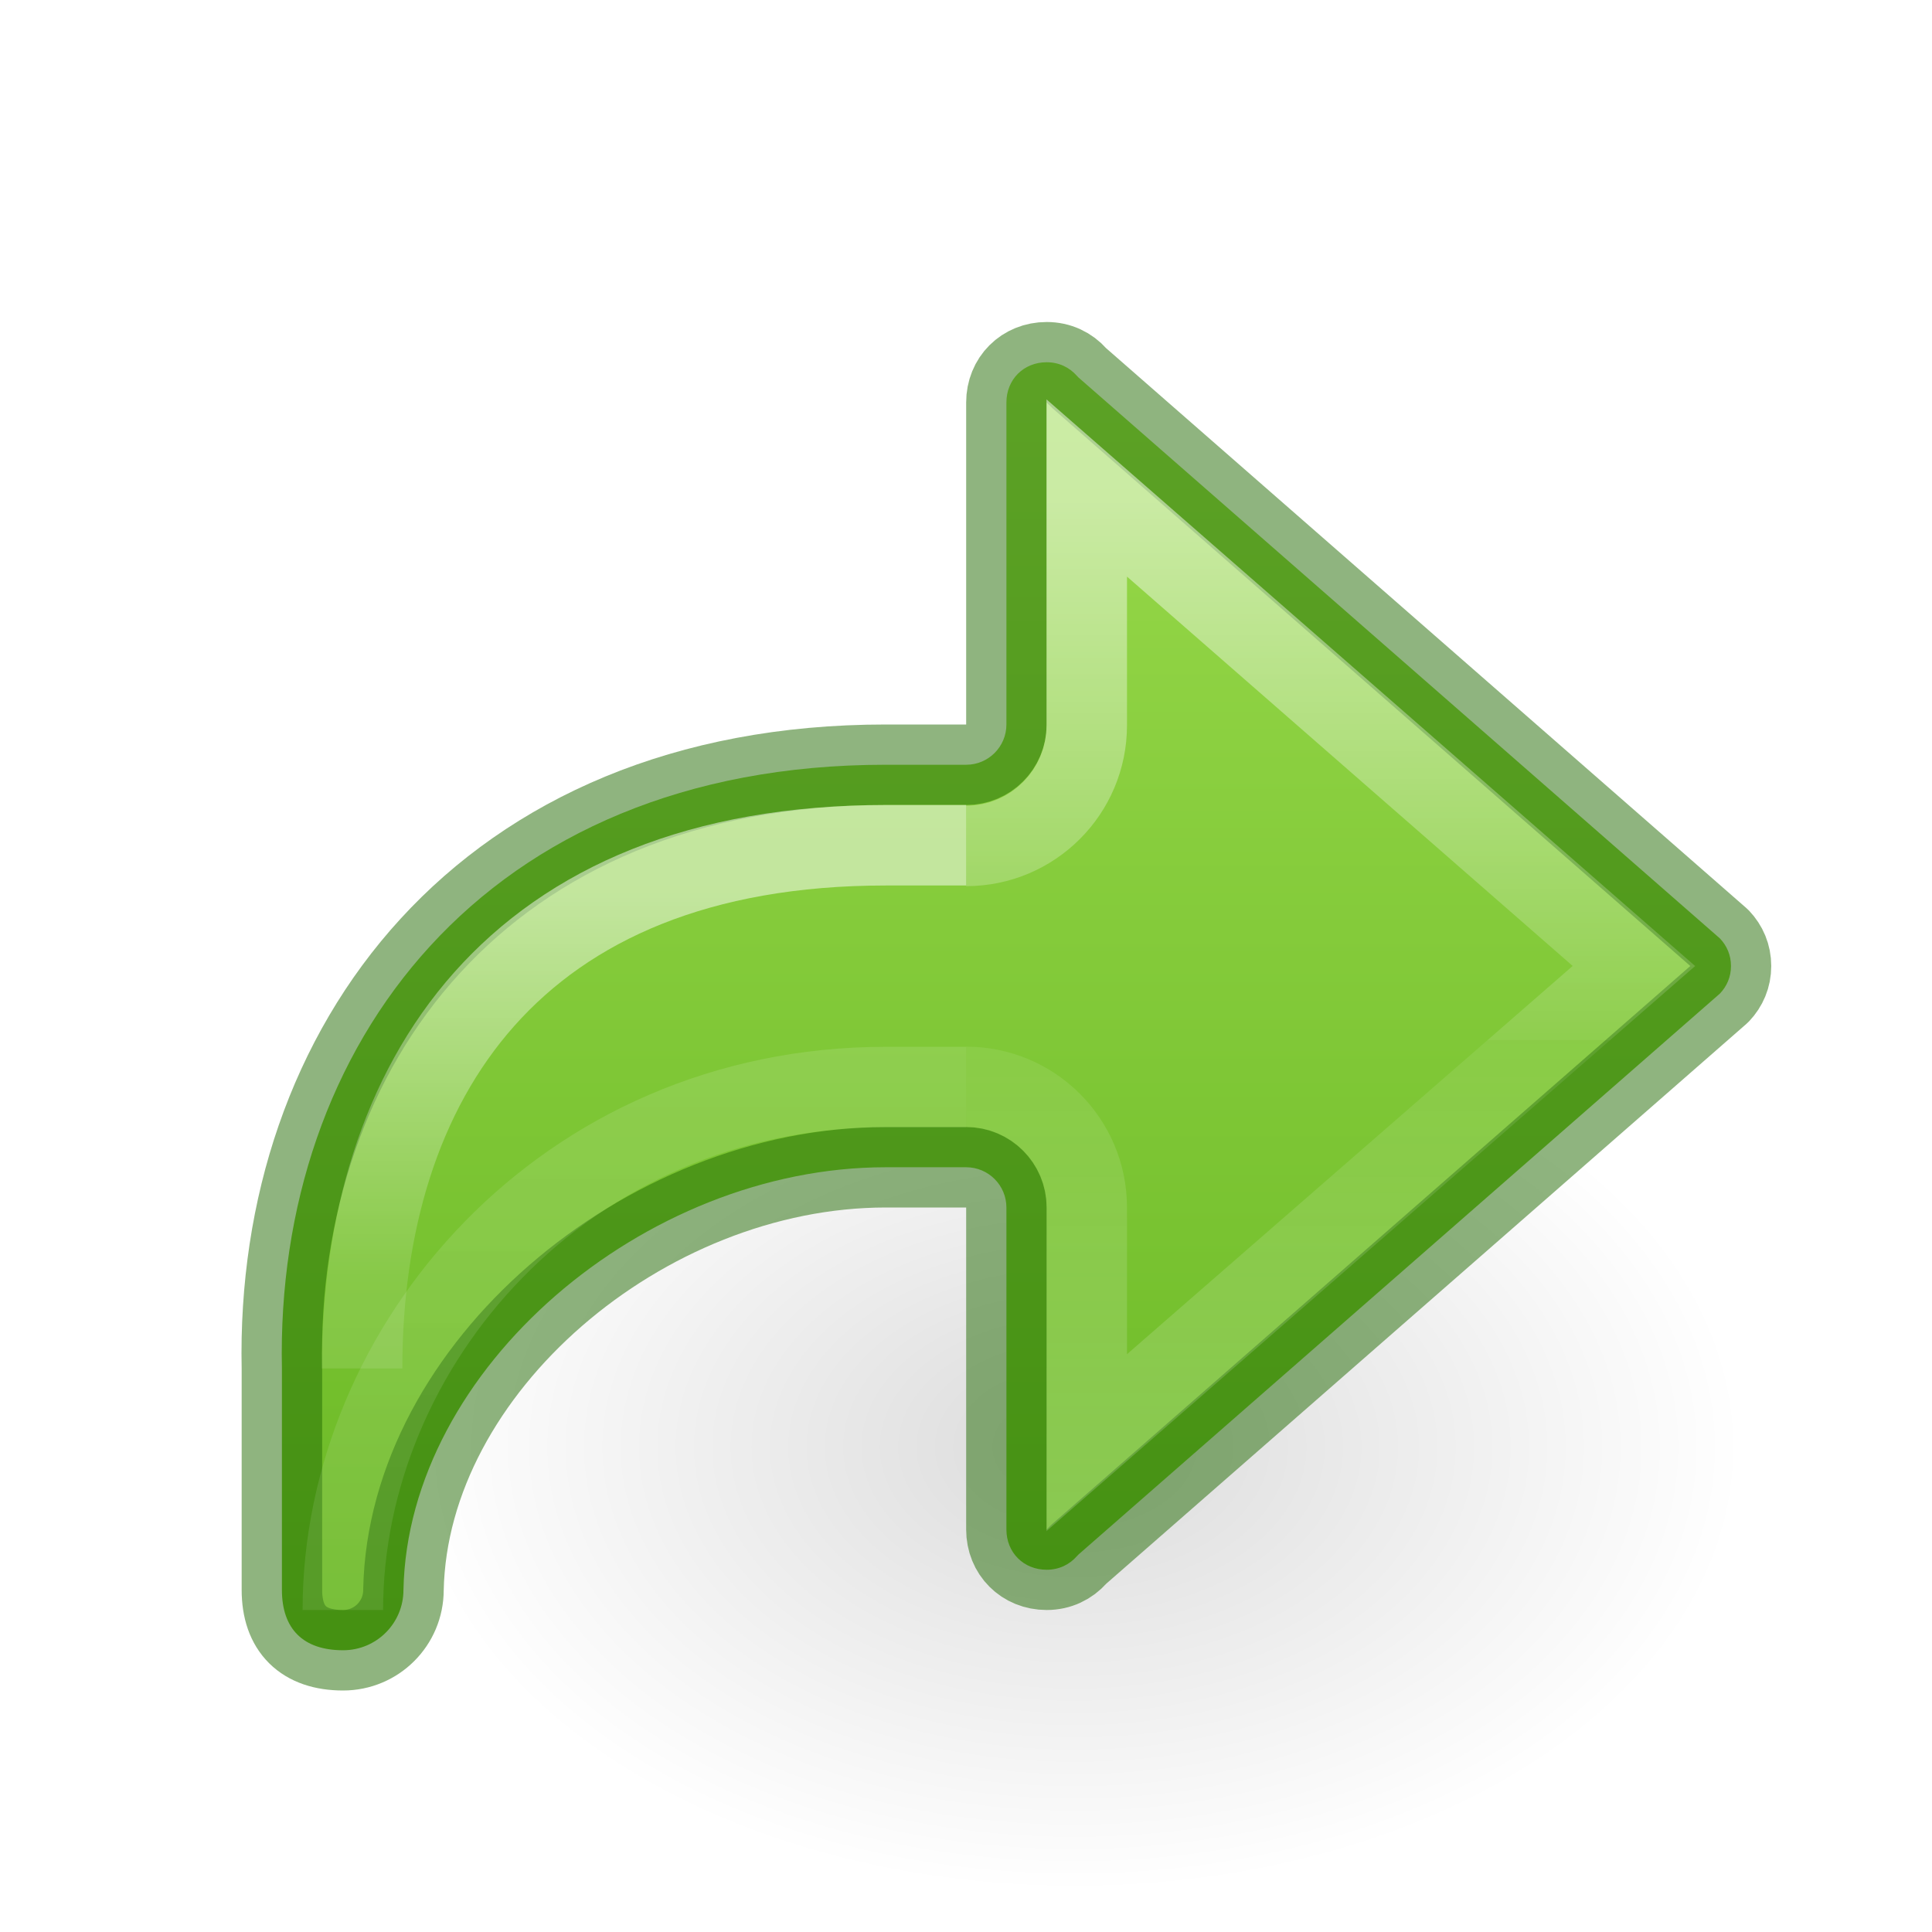
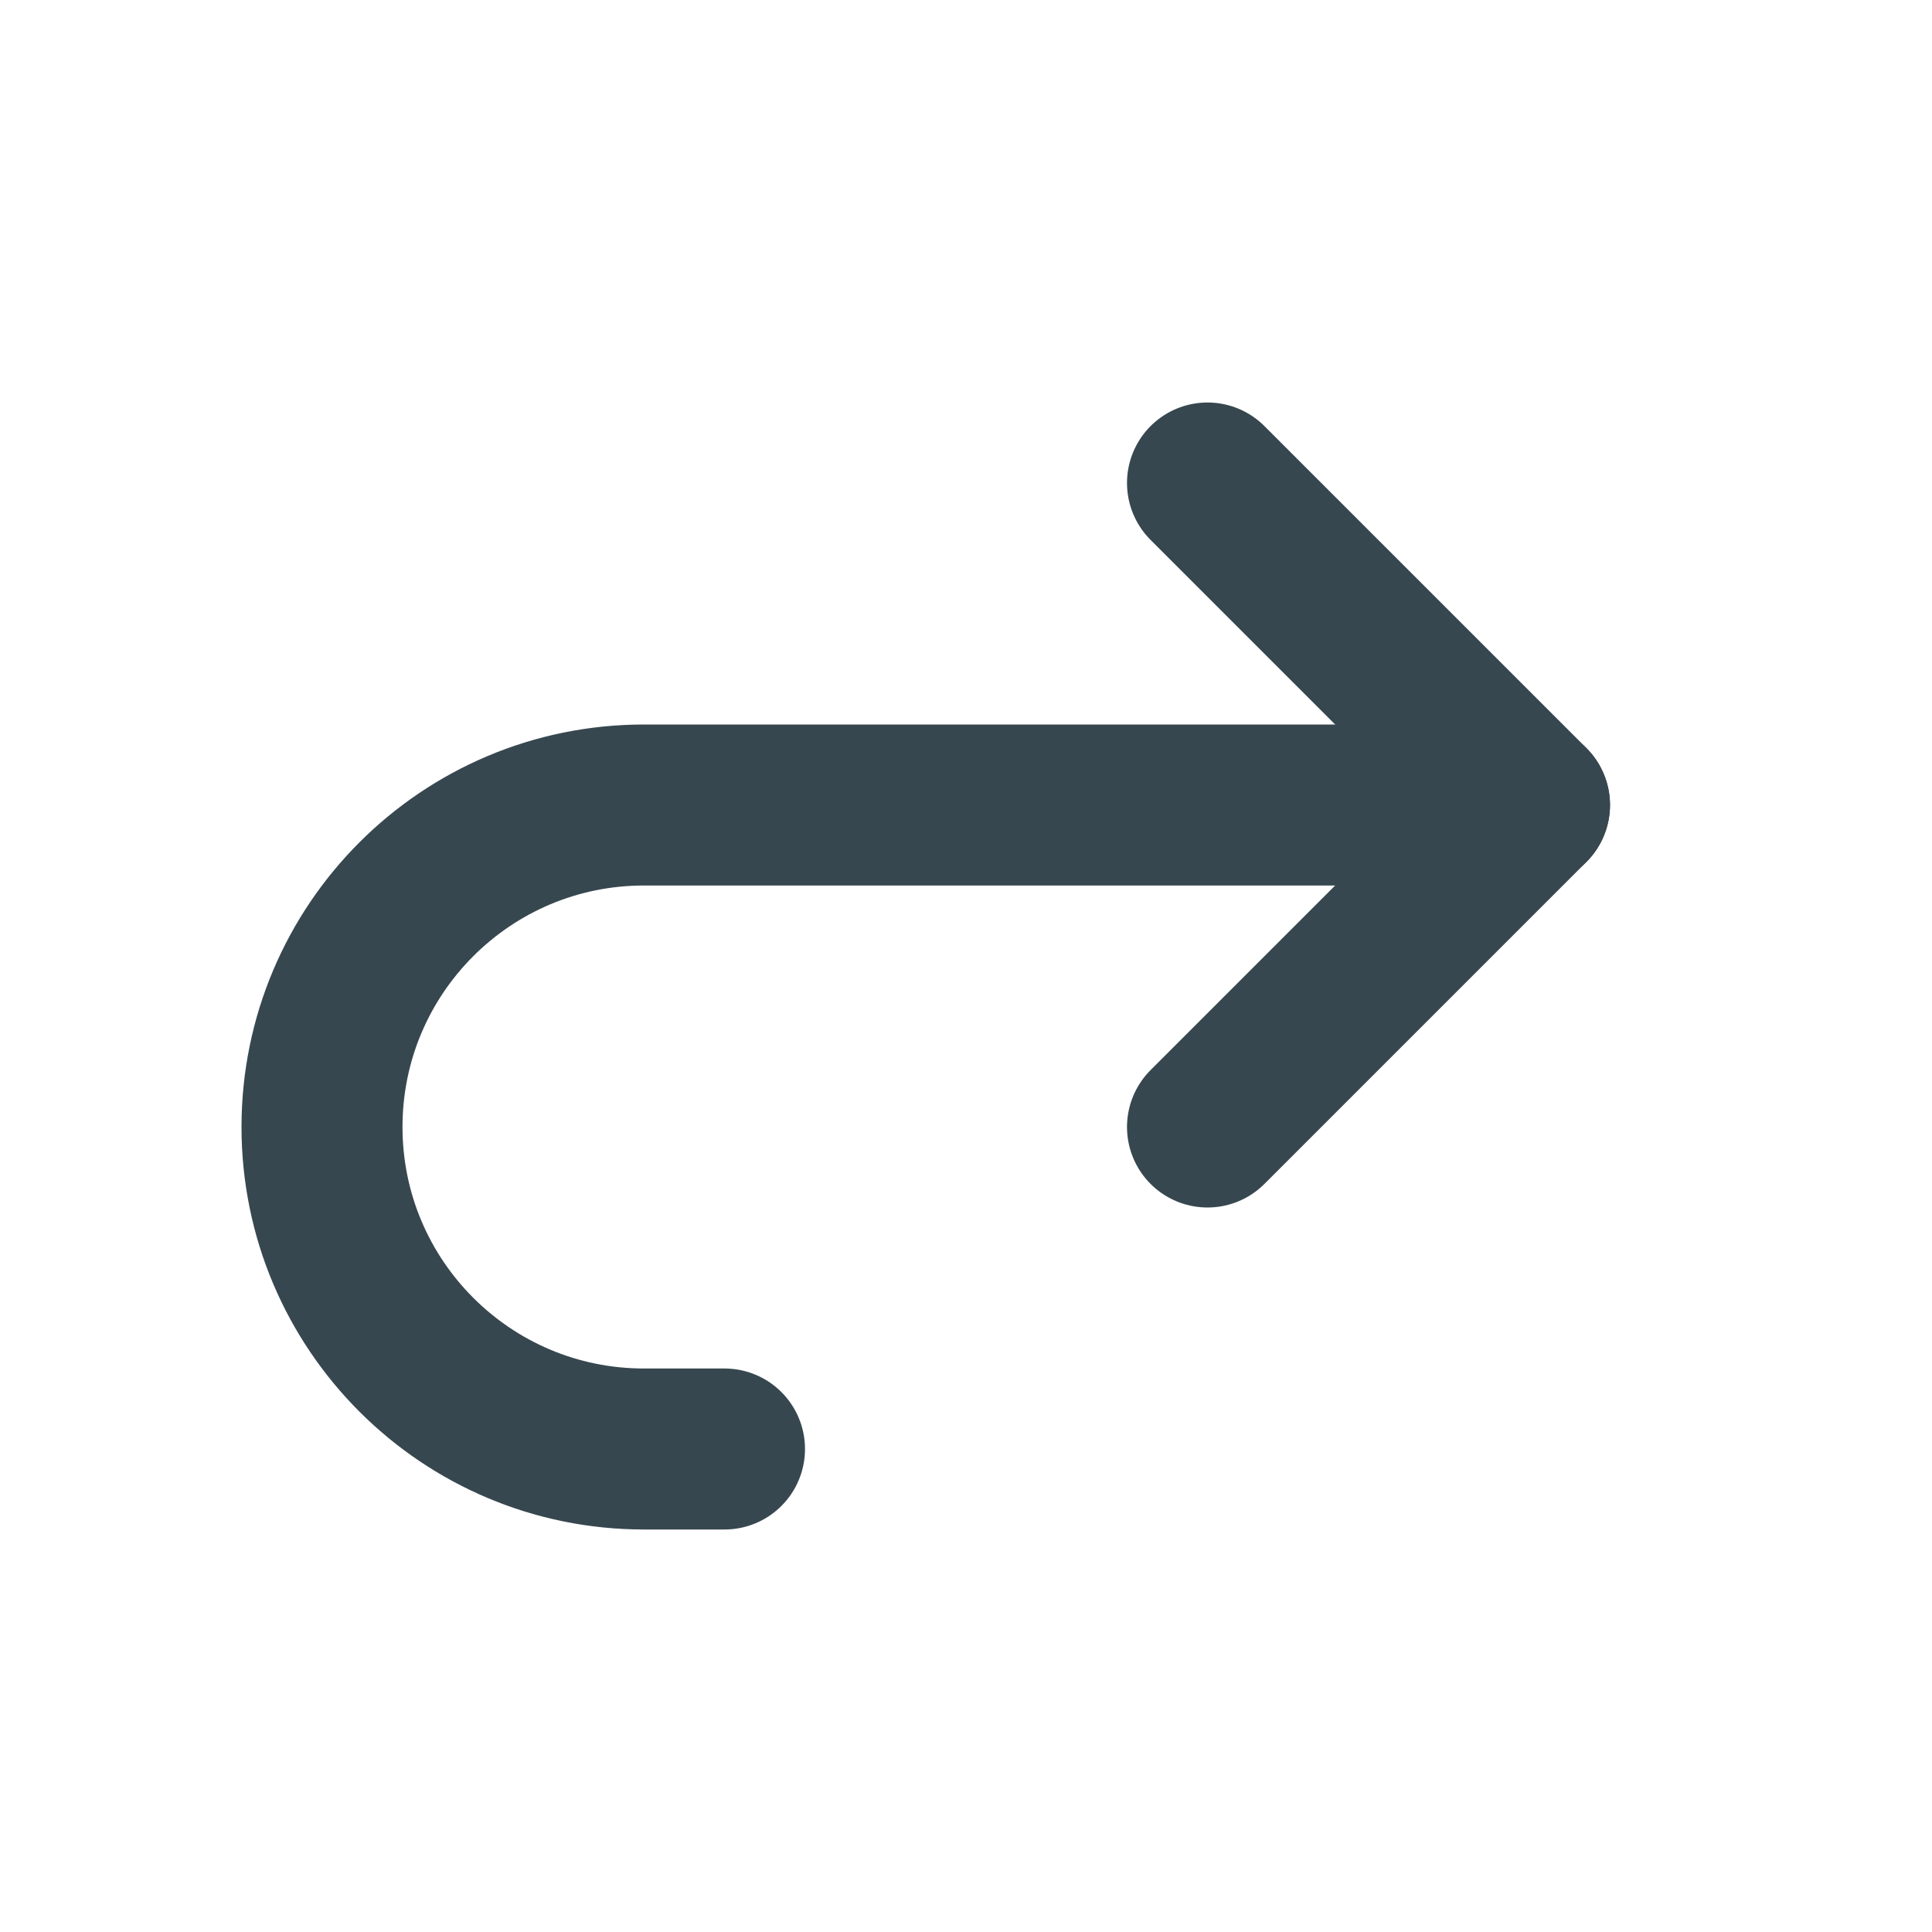
- <svg xmlns="http://www.w3.org/2000/svg" xmlns:ns2="http://www.openswatchbook.org/uri/2009/osb" xmlns:xlink="http://www.w3.org/1999/xlink" id="svg3071" height="24" width="24" version="1.1">
-   <defs id="defs3073">
-     <linearGradient id="linearGradient50">
-       <stop offset="0" style="stop-color:#ffffff;stop-opacity:1" id="stop42" />
-       <stop offset="0.501" style="stop-color:#ffffff;stop-opacity:0.235" id="stop44" />
-       <stop offset="1" style="stop-color:#ffffff;stop-opacity:0.157" id="stop46" />
-       <stop offset="1" style="stop-color:#ffffff;stop-opacity:0.392" id="stop48" />
-     </linearGradient>
-     <linearGradient id="linearGradient2181">
-       <stop id="stop2173" style="stop-color:#ffffff;stop-opacity:1" offset="0" />
-       <stop id="stop2175" style="stop-color:#ffffff;stop-opacity:0.235" offset="0.589" />
-       <stop id="stop2177" style="stop-color:#ffffff;stop-opacity:0.157" offset="1" />
-       <stop id="stop2179" style="stop-color:#ffffff;stop-opacity:0.392" offset="1" />
-     </linearGradient>
-     <linearGradient id="linearGradient8662">
-       <stop offset="0" style="stop-color:#000000;stop-opacity:1" id="stop8664" />
-       <stop offset="1" style="stop-color:#000000;stop-opacity:0" id="stop8666" />
-     </linearGradient>
-     <radialGradient gradientTransform="matrix(-0.5299545,0,0,-0.3530774,26.51459,30.83568)" gradientUnits="userSpaceOnUse" xlink:href="#linearGradient8662" id="radialGradient3140" fy="36.421" fx="24.837" r="15.645" cy="36.421" cx="24.837" />
-     <linearGradient id="linearGradient971">
-       <stop id="stop963" style="stop-color:#ffffff;stop-opacity:1" offset="0" />
-       <stop id="stop965" style="stop-color:#ffffff;stop-opacity:0.235" offset="0.52" />
-       <stop id="stop967" style="stop-color:#ffffff;stop-opacity:0.157" offset="0.52" />
-       <stop id="stop969" style="stop-color:#ffffff;stop-opacity:0.392" offset="1" />
-     </linearGradient>
-     <linearGradient ns2:paint="solid" id="linearGradient4526">
-       <stop id="stop4528" offset="0" style="stop-color:#ffffff;stop-opacity:1;" />
-     </linearGradient>
-     <linearGradient y2="35.272" x2="5.885" y1="27.314" x1="5.885" gradientTransform="matrix(-1.004639,0,0,1,16.91426,-16.17169)" gradientUnits="userSpaceOnUse" id="linearGradient1903-0-3" xlink:href="#linearGradient2181" />
-     <linearGradient xlink:href="#linearGradient50" id="linearGradient1903-5" gradientUnits="userSpaceOnUse" gradientTransform="matrix(-1.004639,0,0,1,16.91426,-16.17169)" x1="5.885" y1="20.383" x2="5.885" y2="38.172" />
-     <linearGradient xlink:href="#linearGradient971" id="linearGradient983-3-2" gradientUnits="userSpaceOnUse" gradientTransform="matrix(-1.004639,0,0,1,11.91426,-16.17169)" x1="-2.521" y1="22.402" x2="-2.521" y2="35.269" />
-     <linearGradient y2="13.364" x2="-22.384" y1="-3.866" x1="-22.384" gradientTransform="matrix(-1,0,0,1,-4.439332,7.6875)" gradientUnits="userSpaceOnUse" id="linearGradient1108" xlink:href="#linearGradient78" />
-     <linearGradient id="linearGradient78">
-       <stop id="stop74" offset="0" style="stop-color:#9bdb4d;stop-opacity:1" />
-       <stop id="stop76" offset="1" style="stop-color:#68b723;stop-opacity:1" />
-     </linearGradient>
-   </defs>
-   <path d="m 5.061,17.976 a 8.291,5.524 0 1 1 16.582,0 8.291,5.524 0 0 1 -16.582,0 z" id="path3501" style="display:inline;overflow:visible;visibility:visible;opacity:0.141;fill:url(#radialGradient3140);fill-opacity:1;fill-rule:evenodd;stroke:none;stroke-width:1;marker:none" />
-   <path id="rect1082-6" style="font-variation-settings:normal;opacity:1;vector-effect:none;fill:url(#linearGradient1108);fill-opacity:1;stroke:#206b00;stroke-width:1;stroke-linecap:round;stroke-linejoin:round;stroke-miterlimit:4;stroke-dasharray:none;stroke-dashoffset:0;stroke-opacity:0.502;stop-color:#000000;stop-opacity:1" d="m 13.002,4.5 c 0.154,0 0.283,0.064 0.375,0.168 0.006,0.007 0.013,0.015 0.02,0.021 l 7.969,6.969 c 0.086,0.091 0.137,0.207 0.137,0.342 0,0.135 -0.051,0.251 -0.137,0.342 l -7.969,6.969 c -0.007,0.007 -0.013,0.014 -0.02,0.021 C 13.285,19.436 13.156,19.5 13.002,19.5 c -0.286,0 -0.5,-0.214 -0.5,-0.5 v -4 c 1.79e-4,-0.276 -0.224,-0.5 -0.5,-0.5 h -1 c -3,0 -5.935,2.5 -5.99,5.25 0,0.415 -0.335,0.75 -0.75,0.75 -0.496,0 -0.76,-0.265 -0.76,-0.75 V 17 c -0.084,-4 2.5,-7.5 7.5,-7.5 h 1 c 0.276,1.79e-4 0.5,-0.224 0.5,-0.5 V 5 c 0,-0.286 0.214,-0.5 0.5,-0.5 z" />
-   <path d="m 12.002,13.502 c 0.827,2.68e-4 1.498,0.671 1.498,1.498 v 2.921 L 20.297,12 13.5,6.062 v 2.948 c -2.68e-4,0.827 -0.671,1.498 -1.498,1.498" style="font-variation-settings:normal;opacity:0.5;vector-effect:none;fill:none;fill-opacity:1;stroke:url(#linearGradient983-3-2);stroke-width:1;stroke-linecap:butt;stroke-linejoin:miter;stroke-miterlimit:4;stroke-dasharray:none;stroke-dashoffset:0;stroke-opacity:1;marker:none;marker-start:none;marker-mid:none;marker-end:none;stop-color:#000000" id="path873-5-5-2-6-1" />
-   <path id="rect1082-96-8" style="font-variation-settings:normal;opacity:0.5;vector-effect:none;fill:none;fill-opacity:1;stroke:url(#linearGradient1903-5);stroke-width:1;stroke-linecap:butt;stroke-linejoin:miter;stroke-miterlimit:4;stroke-dasharray:none;stroke-dashoffset:0;stroke-opacity:1;marker:none;marker-start:none;marker-mid:none;marker-end:none;stop-color:#000000;stop-opacity:1" d="m 12.002,13.504 h -1 c -4,0 -6.743,3.224 -6.743,6.496" />
-   <path d="m 4.498,17 c 0,-3.57 1.88,-6.5 6.504,-6.5 h 1" style="font-variation-settings:normal;opacity:0.5;vector-effect:none;fill:none;fill-opacity:1;stroke:url(#linearGradient1903-0-3);stroke-width:1;stroke-linecap:butt;stroke-linejoin:miter;stroke-miterlimit:4;stroke-dasharray:none;stroke-dashoffset:0;stroke-opacity:1;marker:none;marker-start:none;marker-mid:none;marker-end:none;stop-color:#000000;stop-opacity:1" id="rect1082-96-4-7" />
+ <svg xmlns="http://www.w3.org/2000/svg" width="24" height="24" viewBox="0 0 24 24" fill="none" stroke="#37474F" stroke-width="2" stroke-linecap="round" stroke-linejoin="round">
+   <path d="M15 14l4 -4l-4 -4" />
+   <path d="M19 10h-11a4 4 0 1 0 0 8h1" />
</svg>
